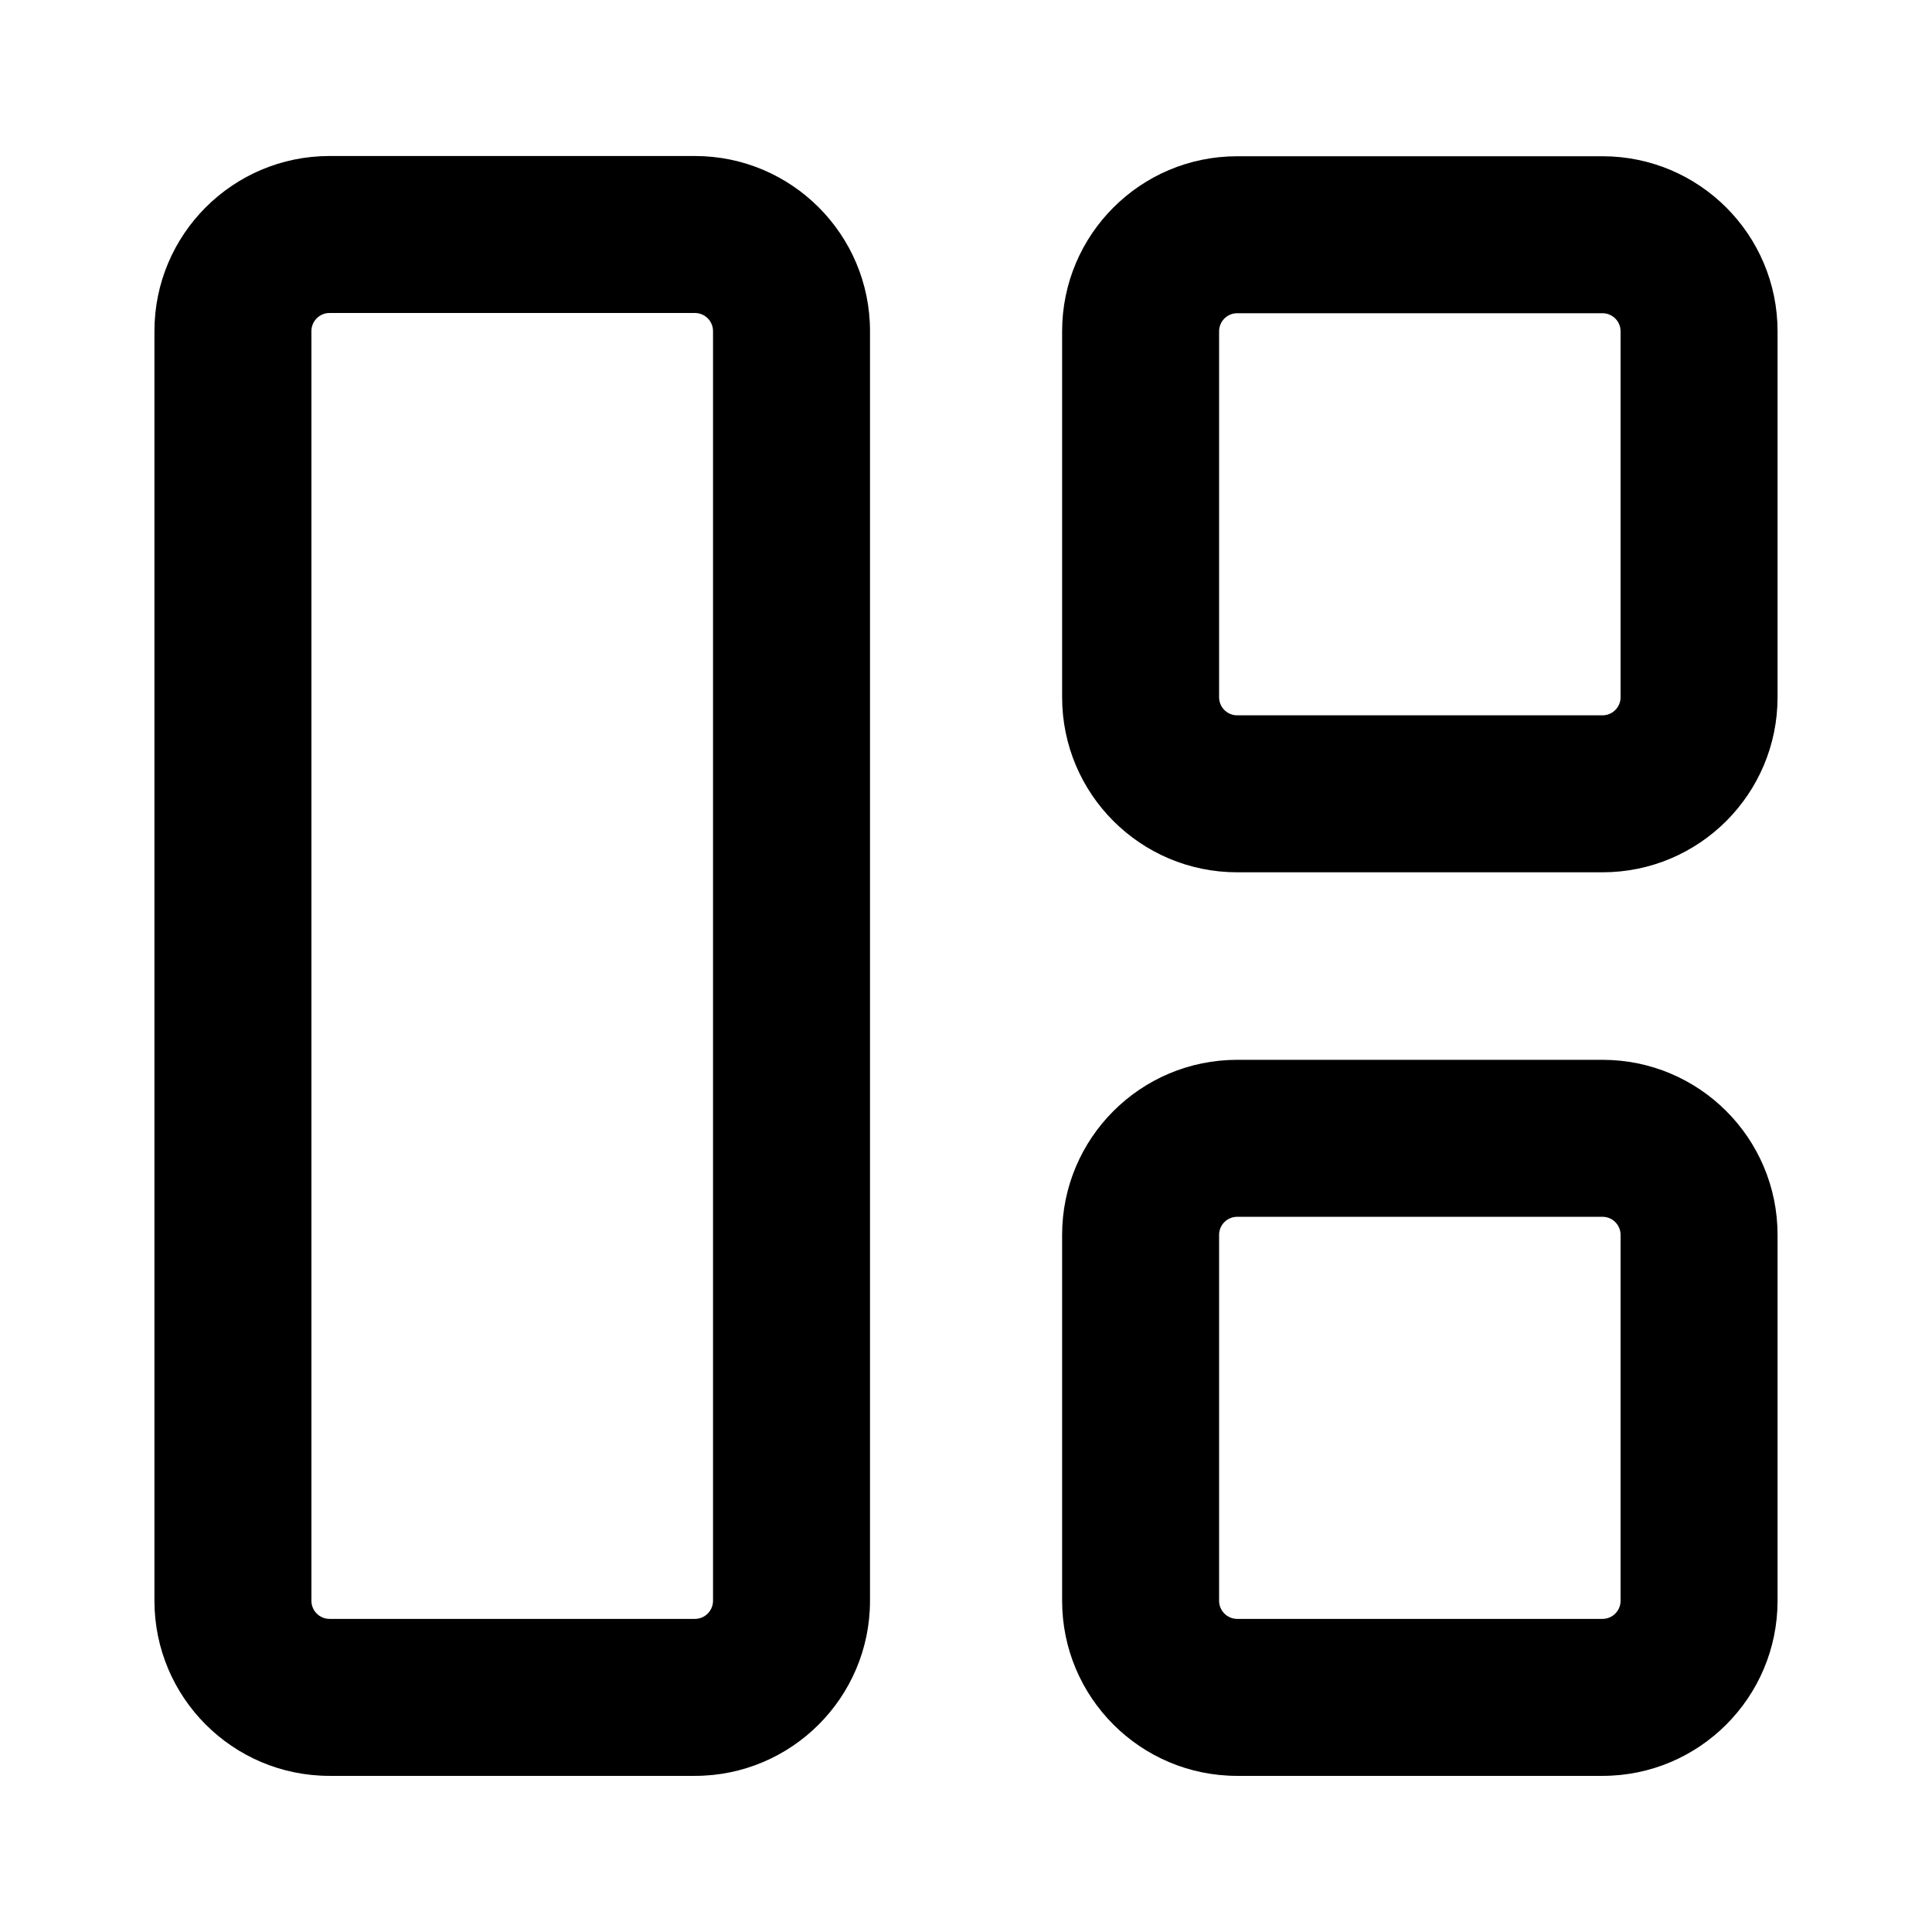
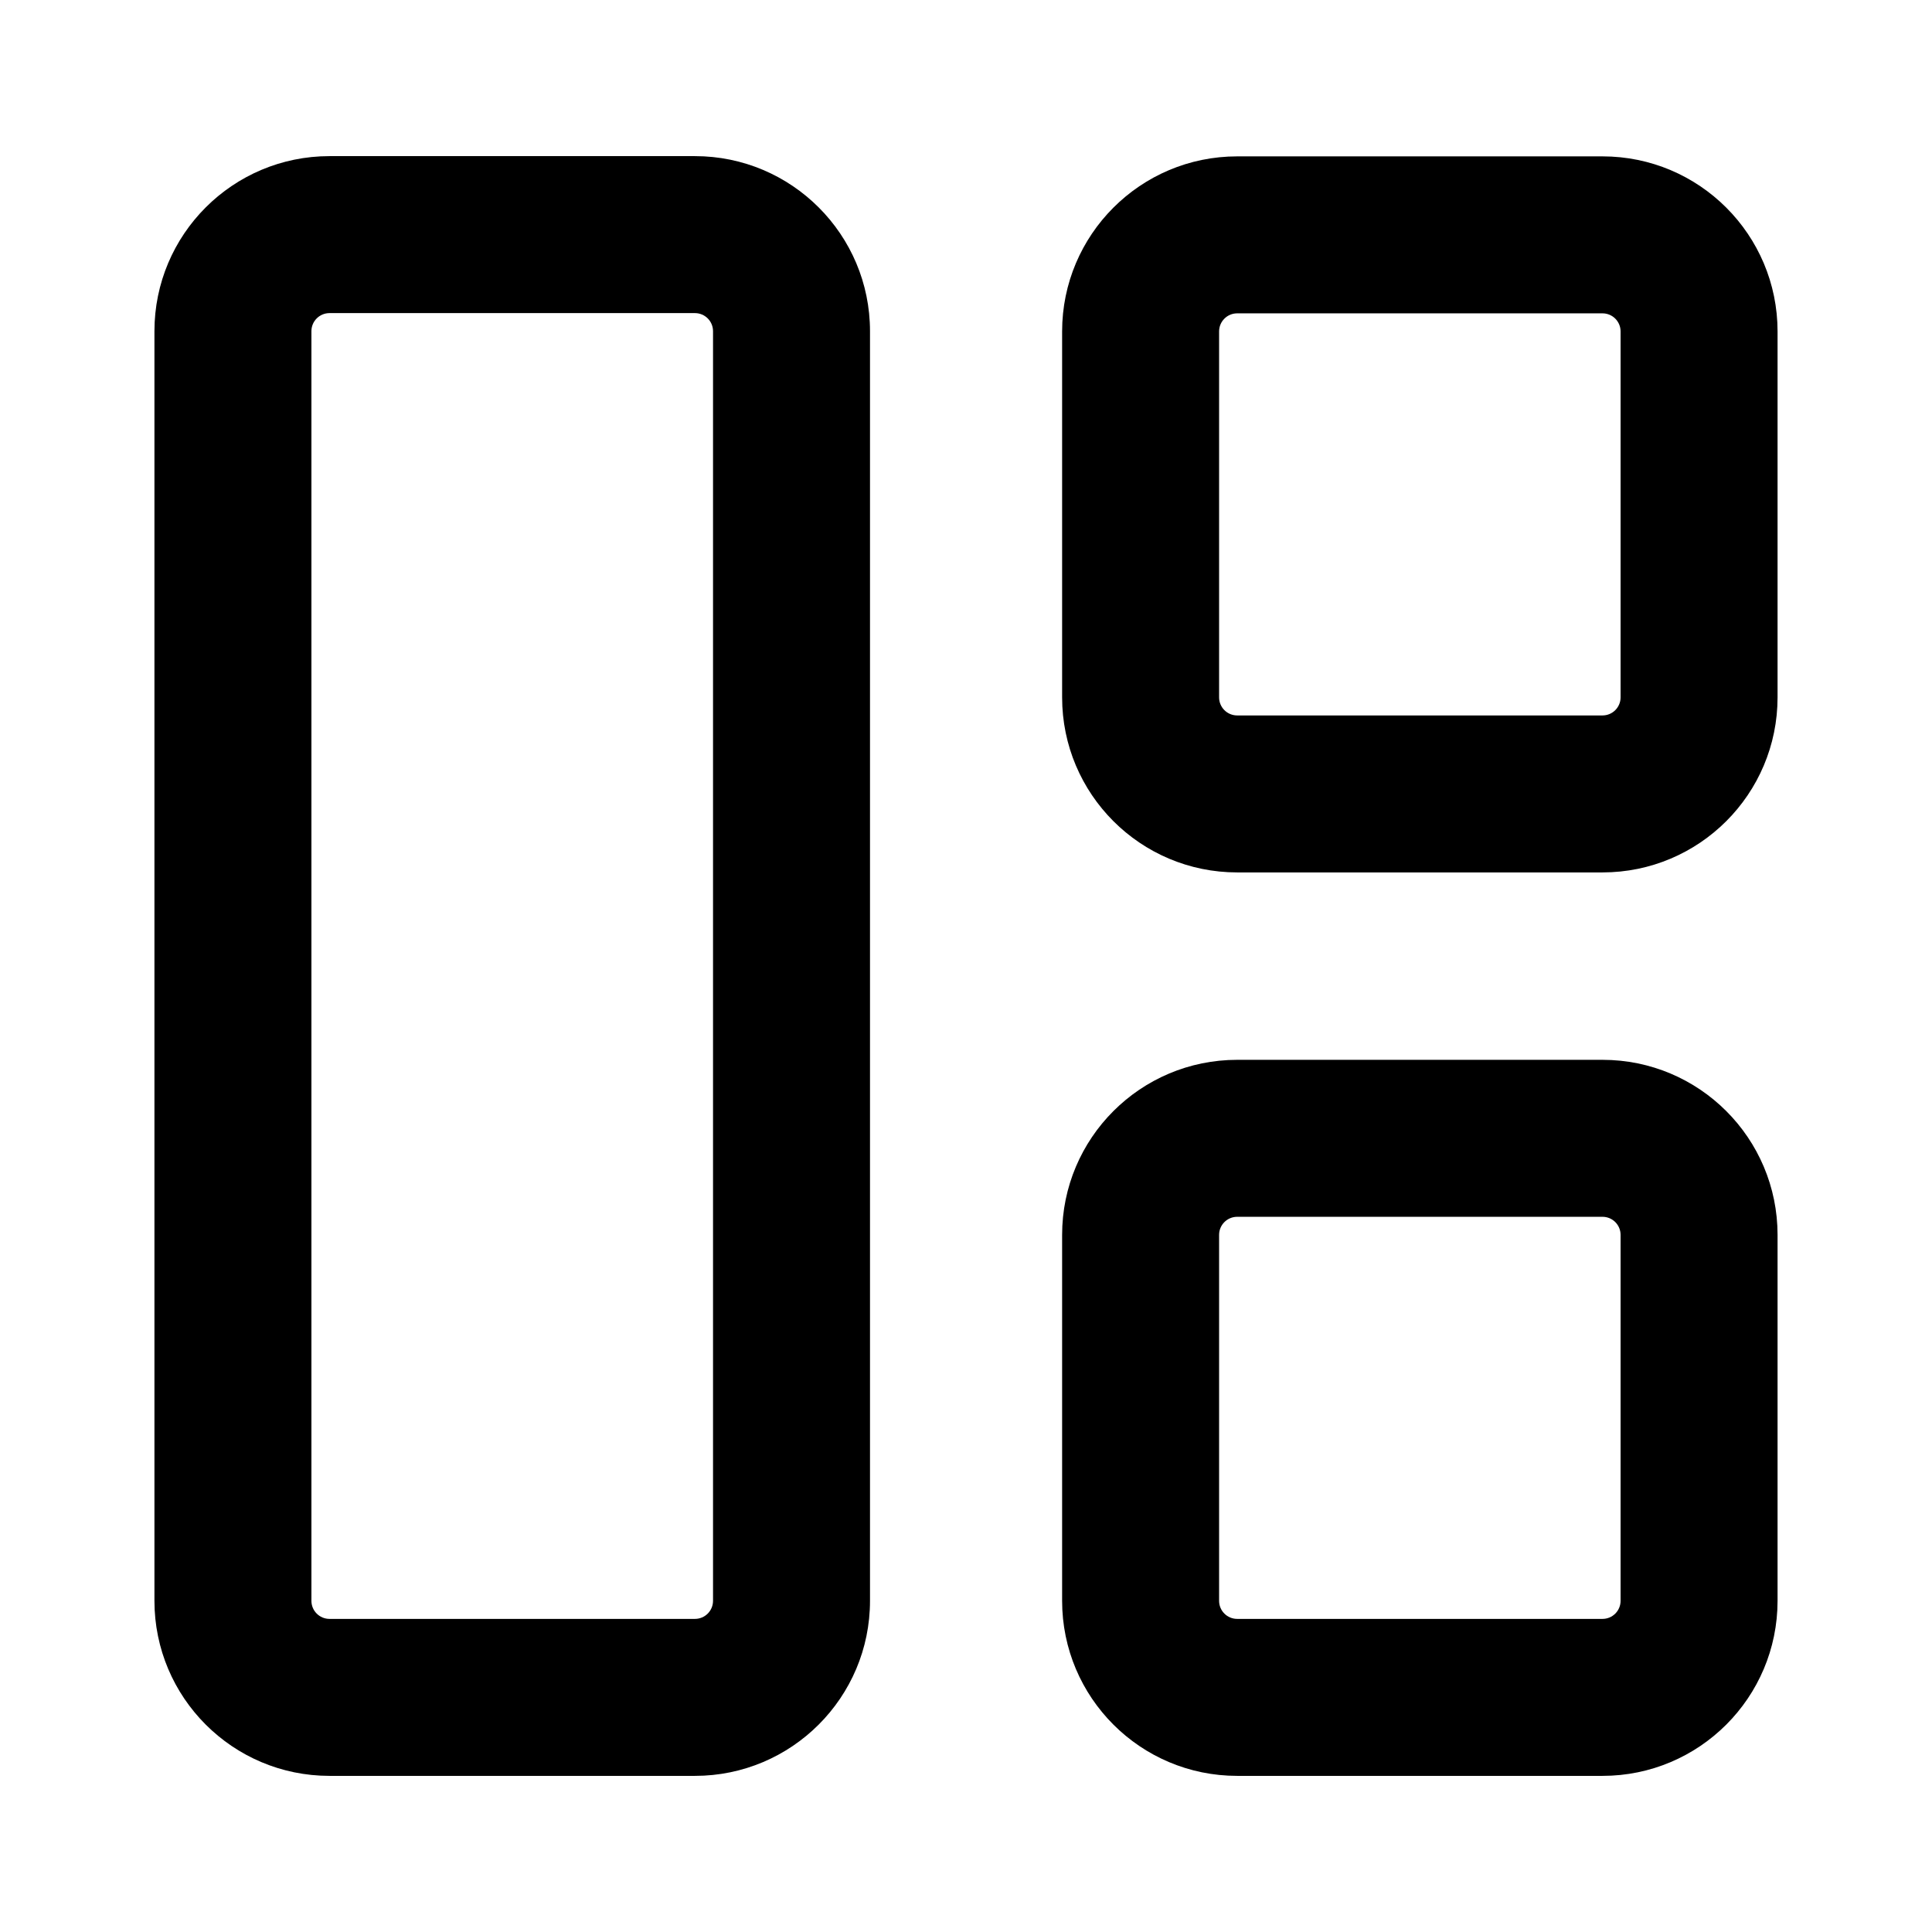
<svg xmlns="http://www.w3.org/2000/svg" width="16" height="16" viewBox="0 0 16 16" fill="none">
-   <path fill-rule="evenodd" clip-rule="evenodd" d="M2.729 14.707C1.928 14.707 1.279 14.057 1.279 13.257L1.279 2.742C1.279 1.942 1.928 1.292 2.729 1.292L5.755 1.292C6.555 1.292 7.205 1.942 7.205 2.742L7.205 13.257C7.205 14.057 6.555 14.707 5.755 14.707H2.729ZM2.579 13.257C2.579 13.339 2.646 13.407 2.729 13.407H5.755C5.838 13.407 5.905 13.339 5.905 13.257L5.905 2.742C5.905 2.66 5.838 2.592 5.755 2.592L2.729 2.592C2.646 2.592 2.579 2.66 2.579 2.742L2.579 13.257Z" fill="black" />
-   <path fill-rule="evenodd" clip-rule="evenodd" d="M10.246 1.294C9.445 1.294 8.796 1.943 8.796 2.744V5.774C8.796 6.575 9.445 7.224 10.246 7.224L13.271 7.224C14.072 7.224 14.721 6.575 14.721 5.774V2.744C14.721 1.943 14.072 1.294 13.271 1.294L10.246 1.294ZM10.096 2.744C10.096 2.661 10.163 2.594 10.246 2.594L13.271 2.594C13.354 2.594 13.421 2.661 13.421 2.744V5.774C13.421 5.857 13.354 5.924 13.271 5.924L10.246 5.924C10.163 5.924 10.096 5.857 10.096 5.774V2.744Z" fill="black" />
-   <path fill-rule="evenodd" clip-rule="evenodd" d="M8.796 10.227C8.796 9.426 9.445 8.777 10.246 8.777L13.271 8.777C14.072 8.777 14.721 9.426 14.721 10.227V13.257C14.721 14.057 14.072 14.707 13.271 14.707H10.246C9.445 14.707 8.796 14.057 8.796 13.257V10.227ZM10.246 10.077C10.163 10.077 10.096 10.144 10.096 10.227V13.257C10.096 13.339 10.163 13.407 10.246 13.407H13.271C13.354 13.407 13.421 13.339 13.421 13.257V10.227C13.421 10.144 13.354 10.077 13.271 10.077H10.246Z" fill="black" />
+   <path fill-rule="evenodd" clip-rule="evenodd" d="M2.729 14.707C1.928 14.707 1.279 14.058 1.279 13.257L1.279 2.743C1.279 1.942 1.928 1.293 2.729 1.293L5.755 1.293C6.555 1.293 7.205 1.942 7.205 2.743L7.205 13.257C7.205 14.058 6.555 14.707 5.755 14.707H2.729ZM2.579 13.257C2.579 13.34 2.646 13.407 2.729 13.407H5.755C5.838 13.407 5.905 13.34 5.905 13.257L5.905 2.743C5.905 2.66 5.838 2.593 5.755 2.593L2.729 2.593C2.646 2.593 2.579 2.66 2.579 2.743L2.579 13.257Z" fill="black" />
+   <path fill-rule="evenodd" clip-rule="evenodd" d="M10.246 1.295C9.445 1.295 8.796 1.944 8.796 2.745V5.775C8.796 6.576 9.445 7.225 10.246 7.225L13.271 7.225C14.072 7.225 14.721 6.576 14.721 5.775V2.745C14.721 1.944 14.072 1.295 13.271 1.295L10.246 1.295ZM10.096 2.745C10.096 2.662 10.163 2.595 10.246 2.595L13.271 2.595C13.354 2.595 13.421 2.662 13.421 2.745V5.775C13.421 5.858 13.354 5.925 13.271 5.925L10.246 5.925C10.163 5.925 10.096 5.858 10.096 5.775V2.745Z" fill="black" />
+   <path fill-rule="evenodd" clip-rule="evenodd" d="M8.796 10.227C8.796 9.426 9.445 8.777 10.246 8.777L13.271 8.777C14.072 8.777 14.721 9.426 14.721 10.227V13.257C14.721 14.058 14.072 14.707 13.271 14.707H10.246C9.445 14.707 8.796 14.058 8.796 13.257V10.227ZM10.246 10.077C10.163 10.077 10.096 10.144 10.096 10.227V13.257C10.096 13.34 10.163 13.407 10.246 13.407H13.271C13.354 13.407 13.421 13.34 13.421 13.257V10.227C13.421 10.144 13.354 10.077 13.271 10.077H10.246Z" fill="black" />
</svg>
